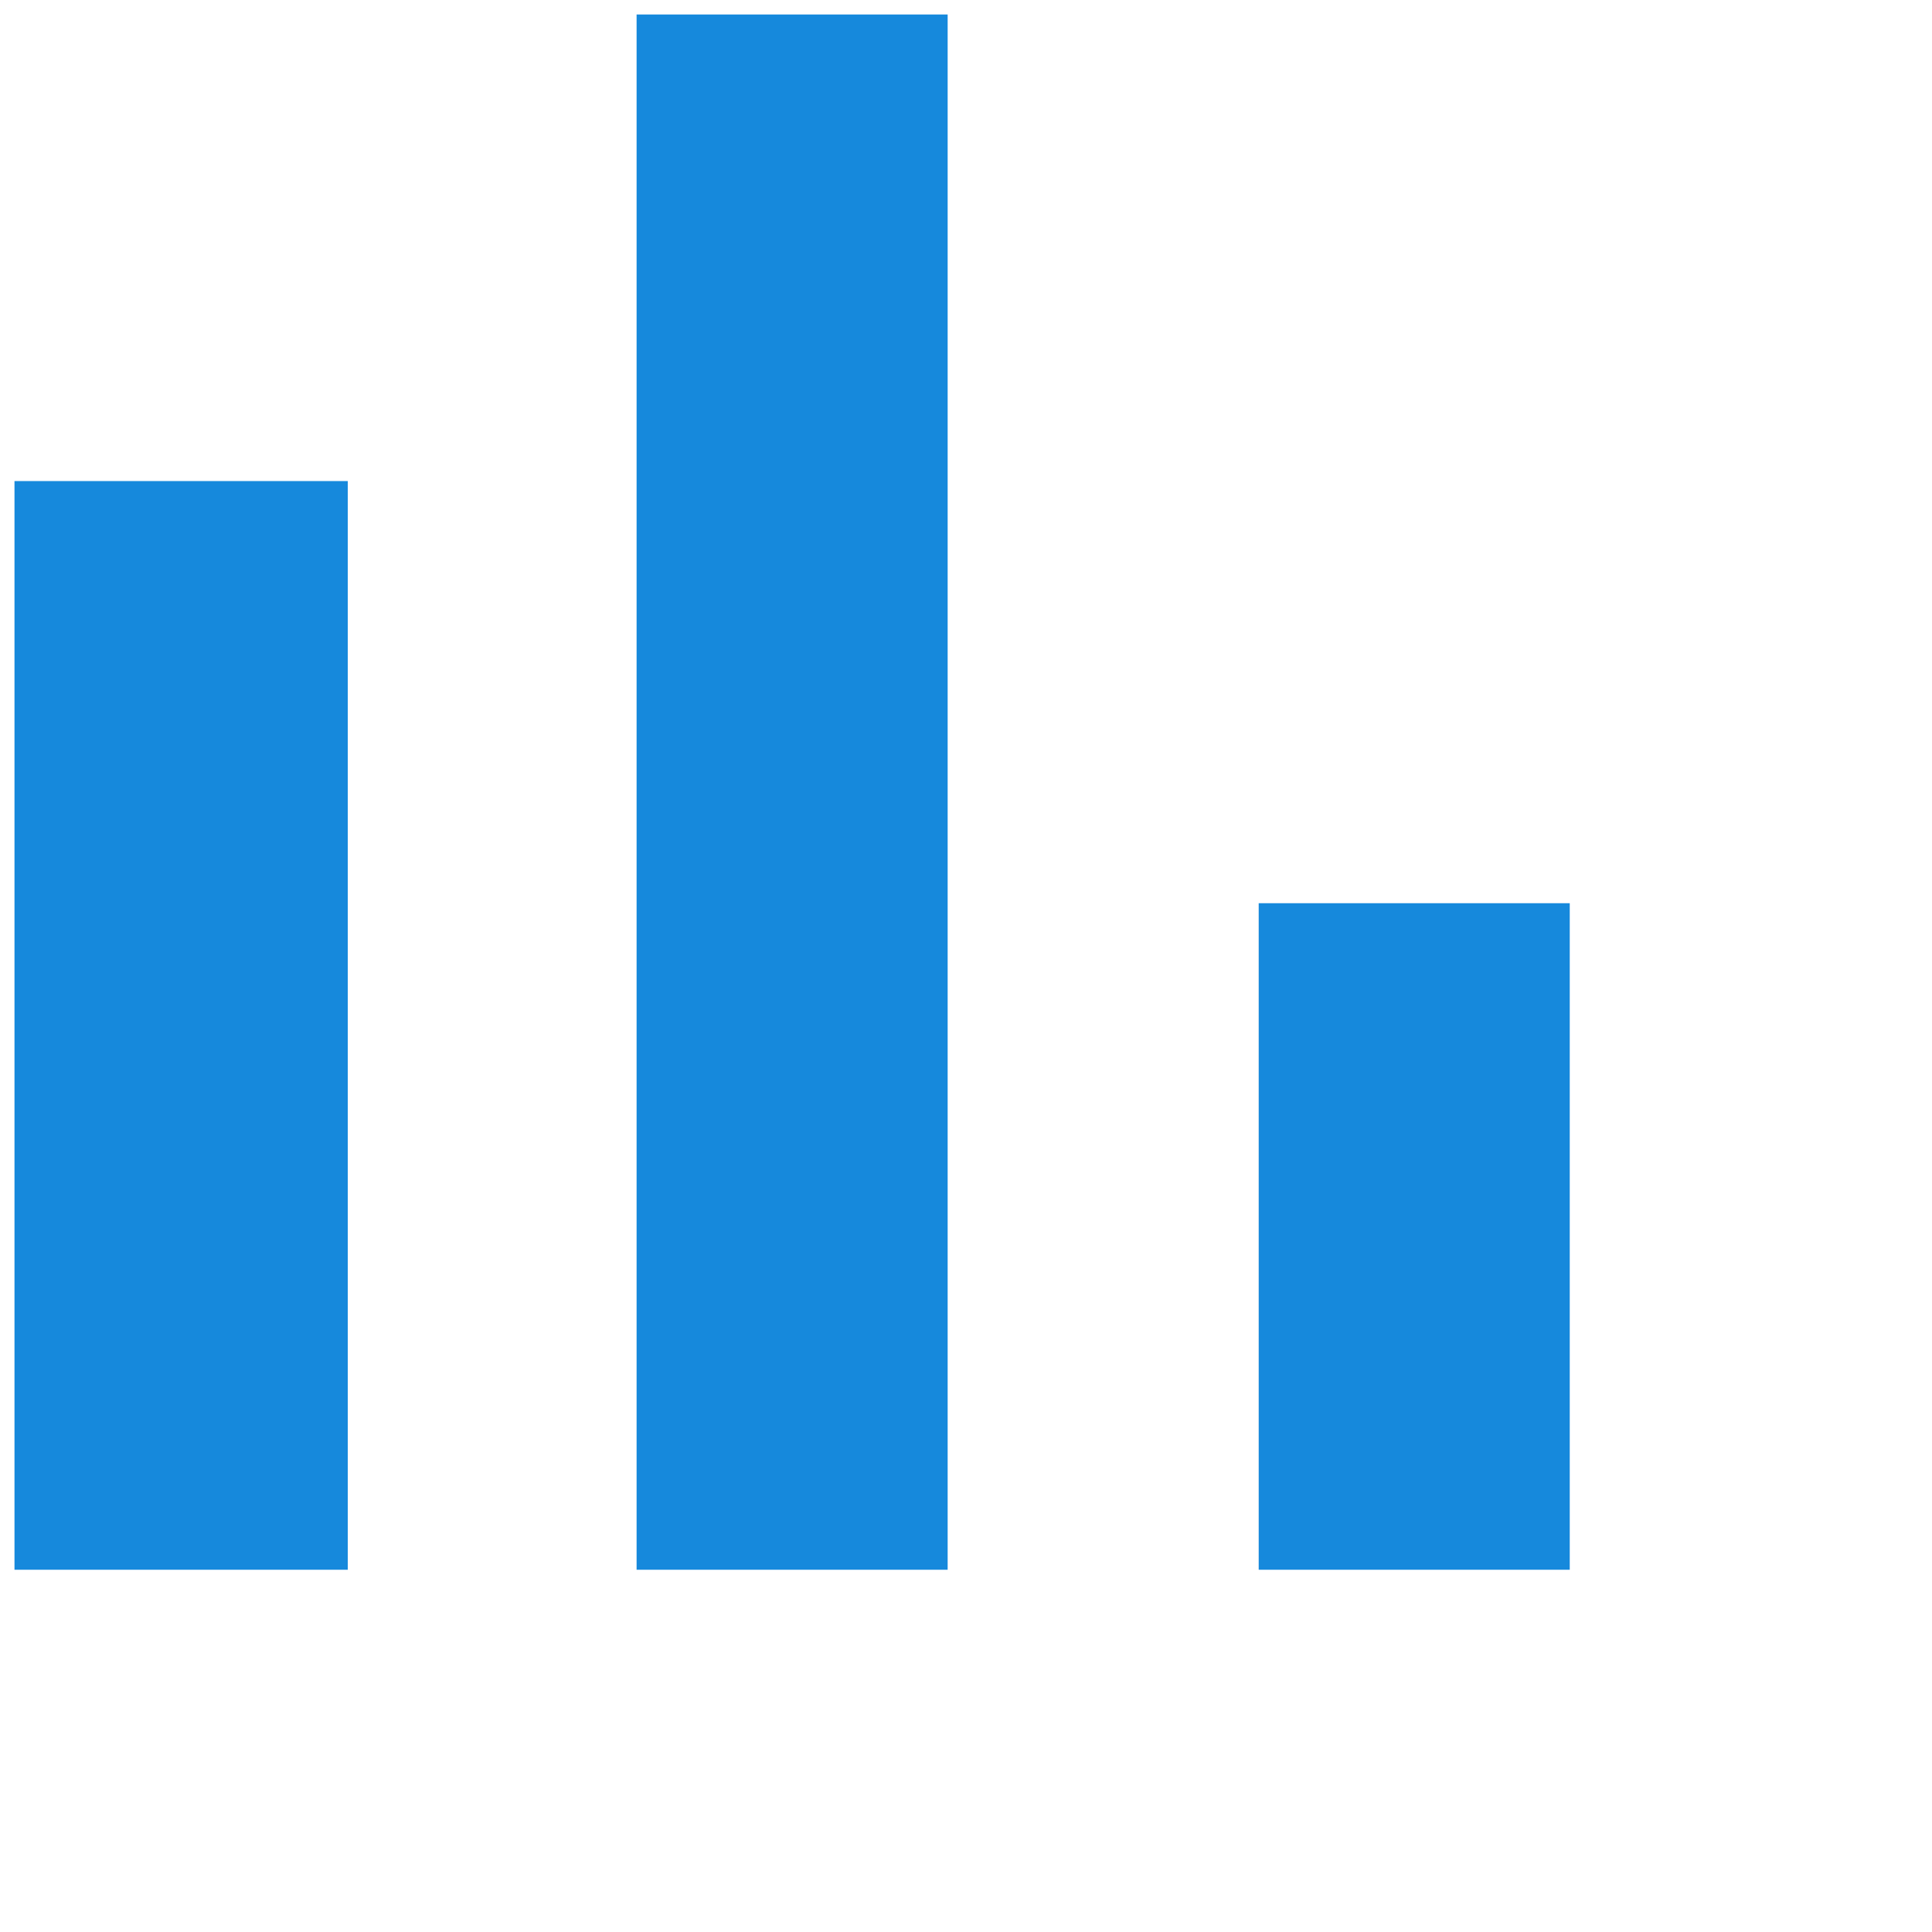
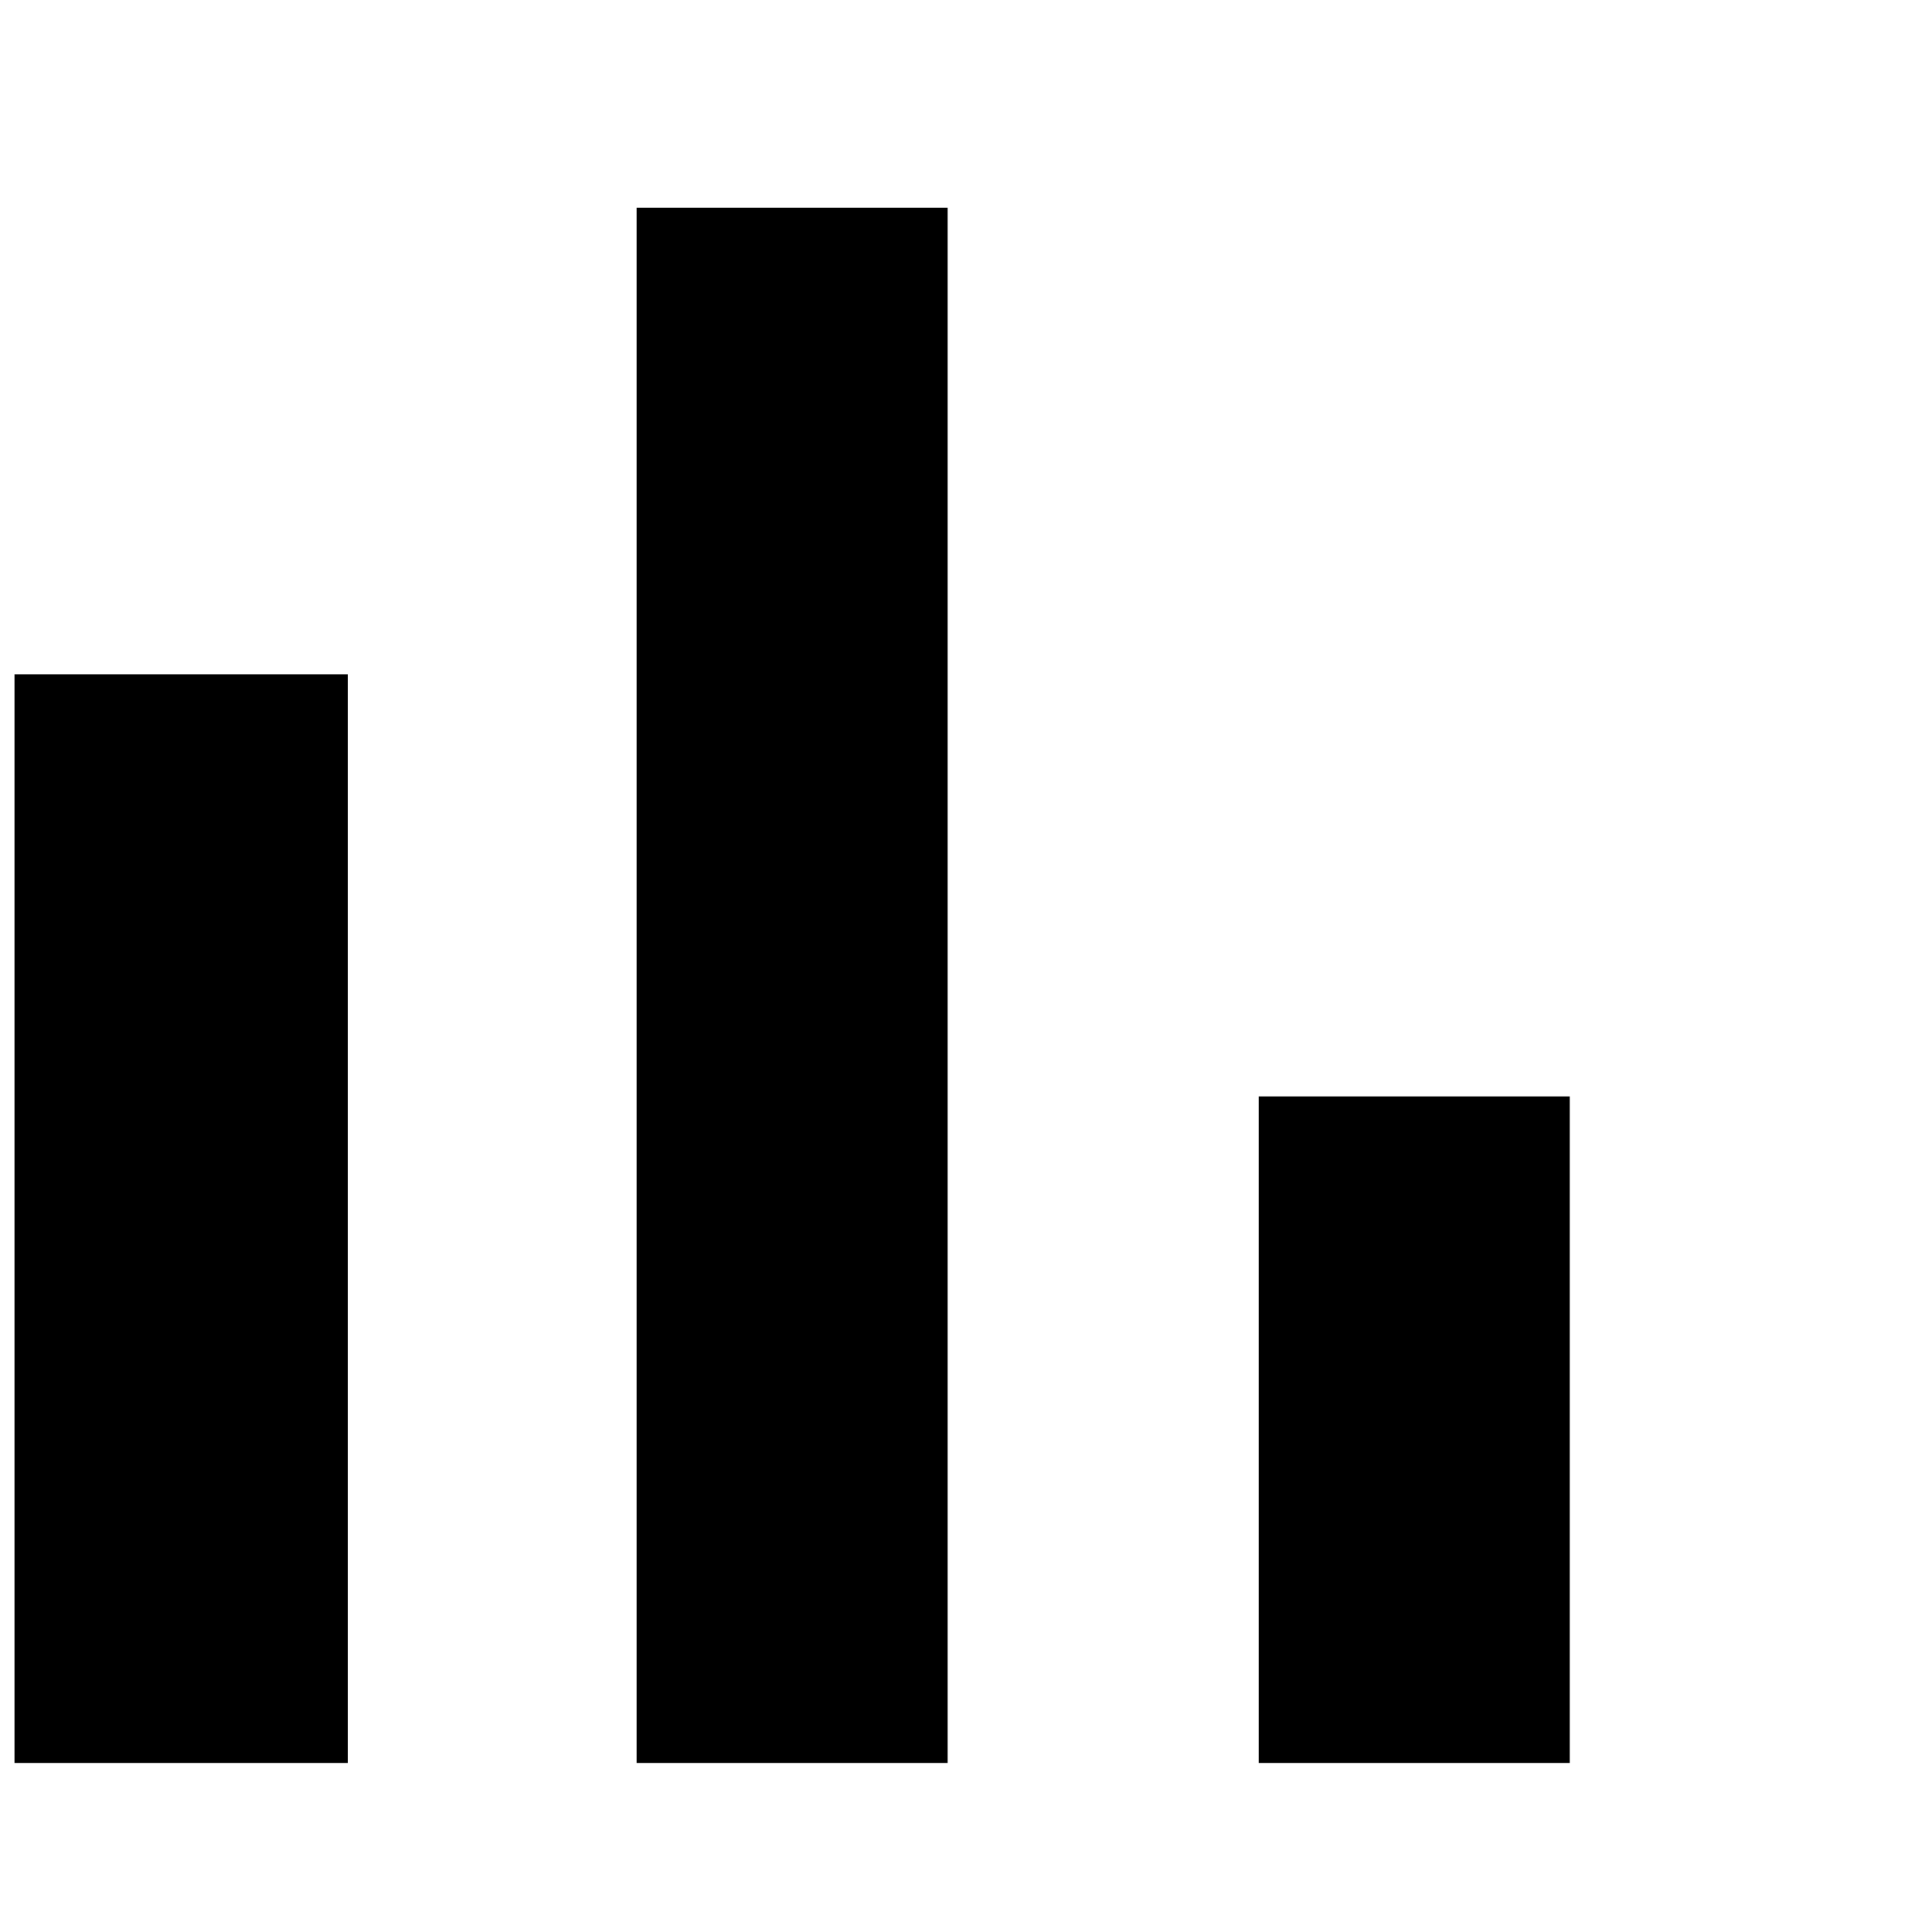
- <svg xmlns="http://www.w3.org/2000/svg" width="70" height="70" viewBox="0 0 50 50" fill="none">
-   <path d="M0.375 12.45H9V40.625H0.375V12.45ZM16.475 0.375H24.525V40.625H16.475V0.375ZM32.575 23.375H40.625V40.625H32.575V23.375Z" fill="#1689dc " />
+ <svg xmlns="http://www.w3.org/2000/svg" width="70" height="70" viewBox="0 0 50 40" fill="none">
+   <path d="M0.375 12.45H9V40.625H0.375V12.45ZM16.475 0.375H24.525V40.625H16.475V0.375ZM32.575 23.375H40.625V40.625H32.575V23.375Z" fill="black" />
</svg>
